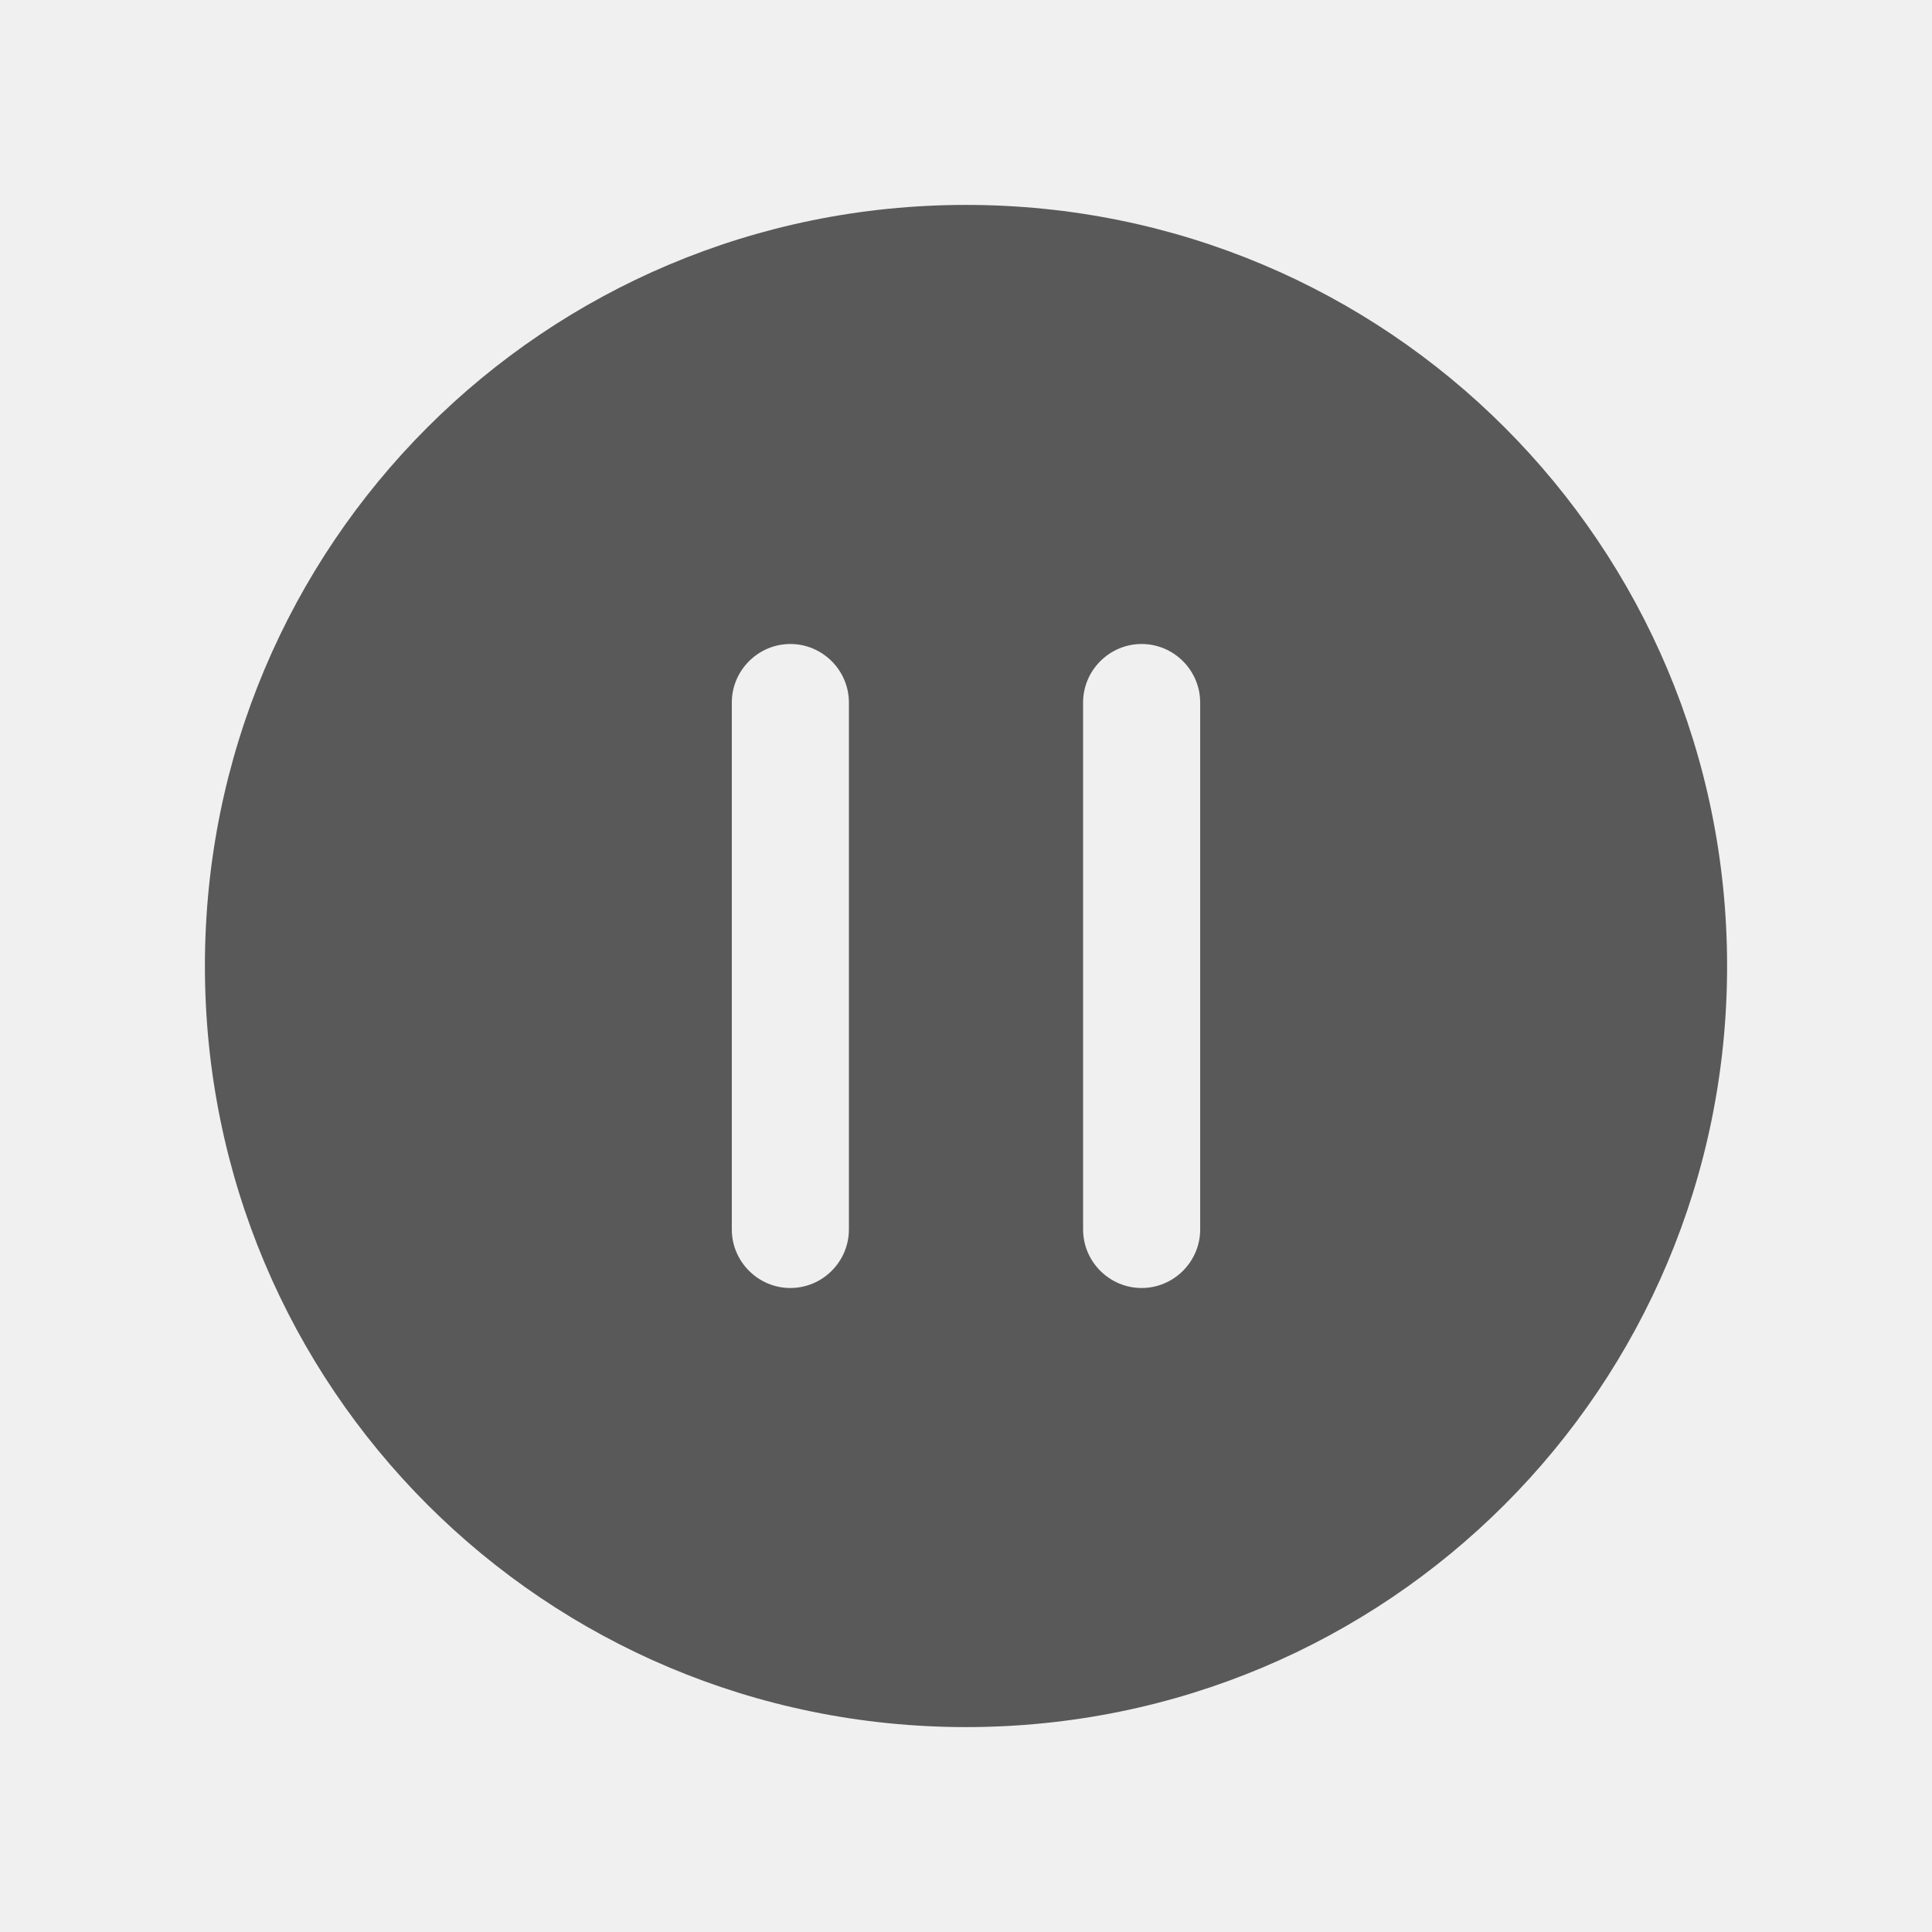
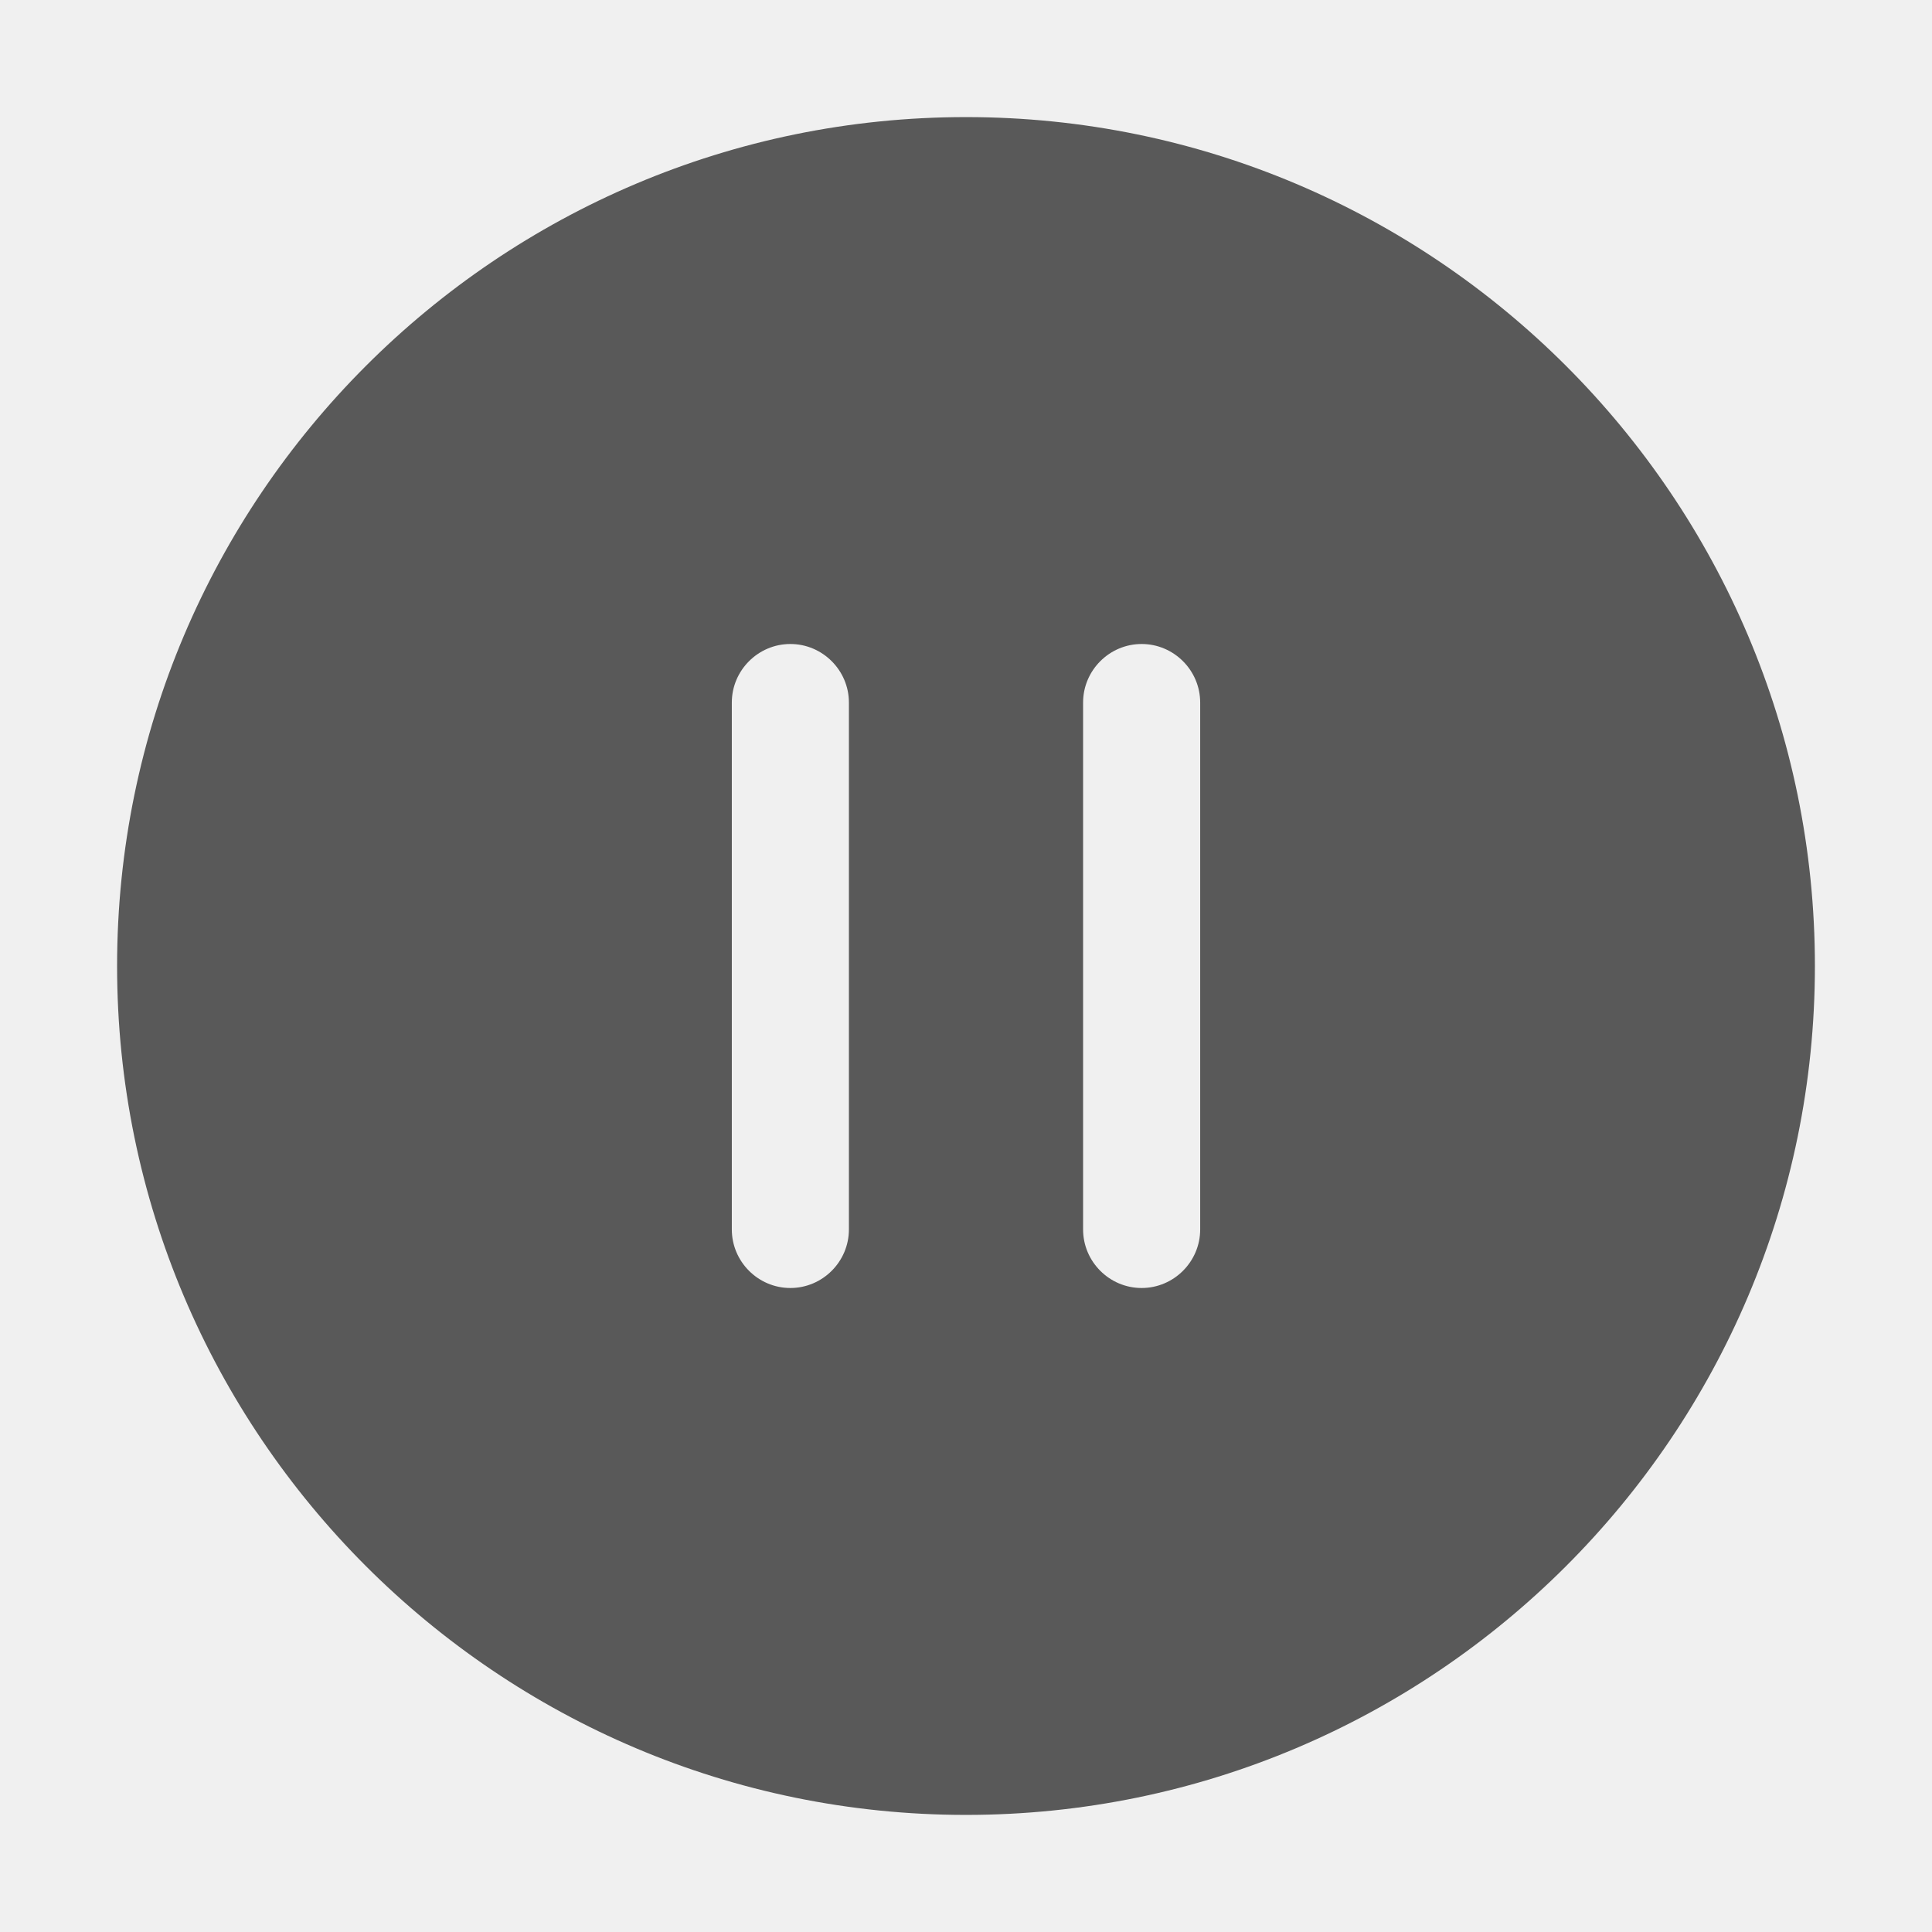
<svg xmlns="http://www.w3.org/2000/svg" version="1.1" id="图层_1" x="0px" y="0px" viewBox="0 0 66 66" style="enable-background:new 0 0 66 66;" xml:space="preserve">
  <style type="text/css">
	.st0{opacity:1.000000e-02;fill:none;stroke:#FFFFFF;stroke-width:0.1;enable-background:new    ;}
	.st1{fill:#595959;}
</style>
  <g>
    <rect id="矩形" x="0.1" y="0.1" class="st0" width="65.9" height="65.9" />
-     <path id="形状" class="st1" d="M33,59C18.6,59,7,47.4,7,33S18.6,7,33,7s26,11.6,26,26S47.4,59,33,59z M27,22c-1.1,0-2,0.9-2,2v18   c0,1.1,0.9,2,2,2s2-0.9,2-2V24C29,22.9,28.1,22,27,22z M39,22c-1.1,0-2,0.9-2,2v18c0,1.1,0.9,2,2,2s2-0.9,2-2V24   C41,22.9,40.1,22,39,22z" />
+     <path id="形状" class="st1" d="M33,62C17,62,4,49,4,33S17,4,33,4s29,13,29,29S49,62,33,62z M27,22c-1.1,0-2,0.9-2,2v18   c0,1.1,0.9,2,2,2s2-0.9,2-2V24C29,22.9,28.1,22,27,22z M39,22c-1.1,0-2,0.9-2,2v18c0,1.1,0.9,2,2,2s2-0.9,2-2V24   C41,22.9,40.1,22,39,22z" />
  </g>
</svg>
